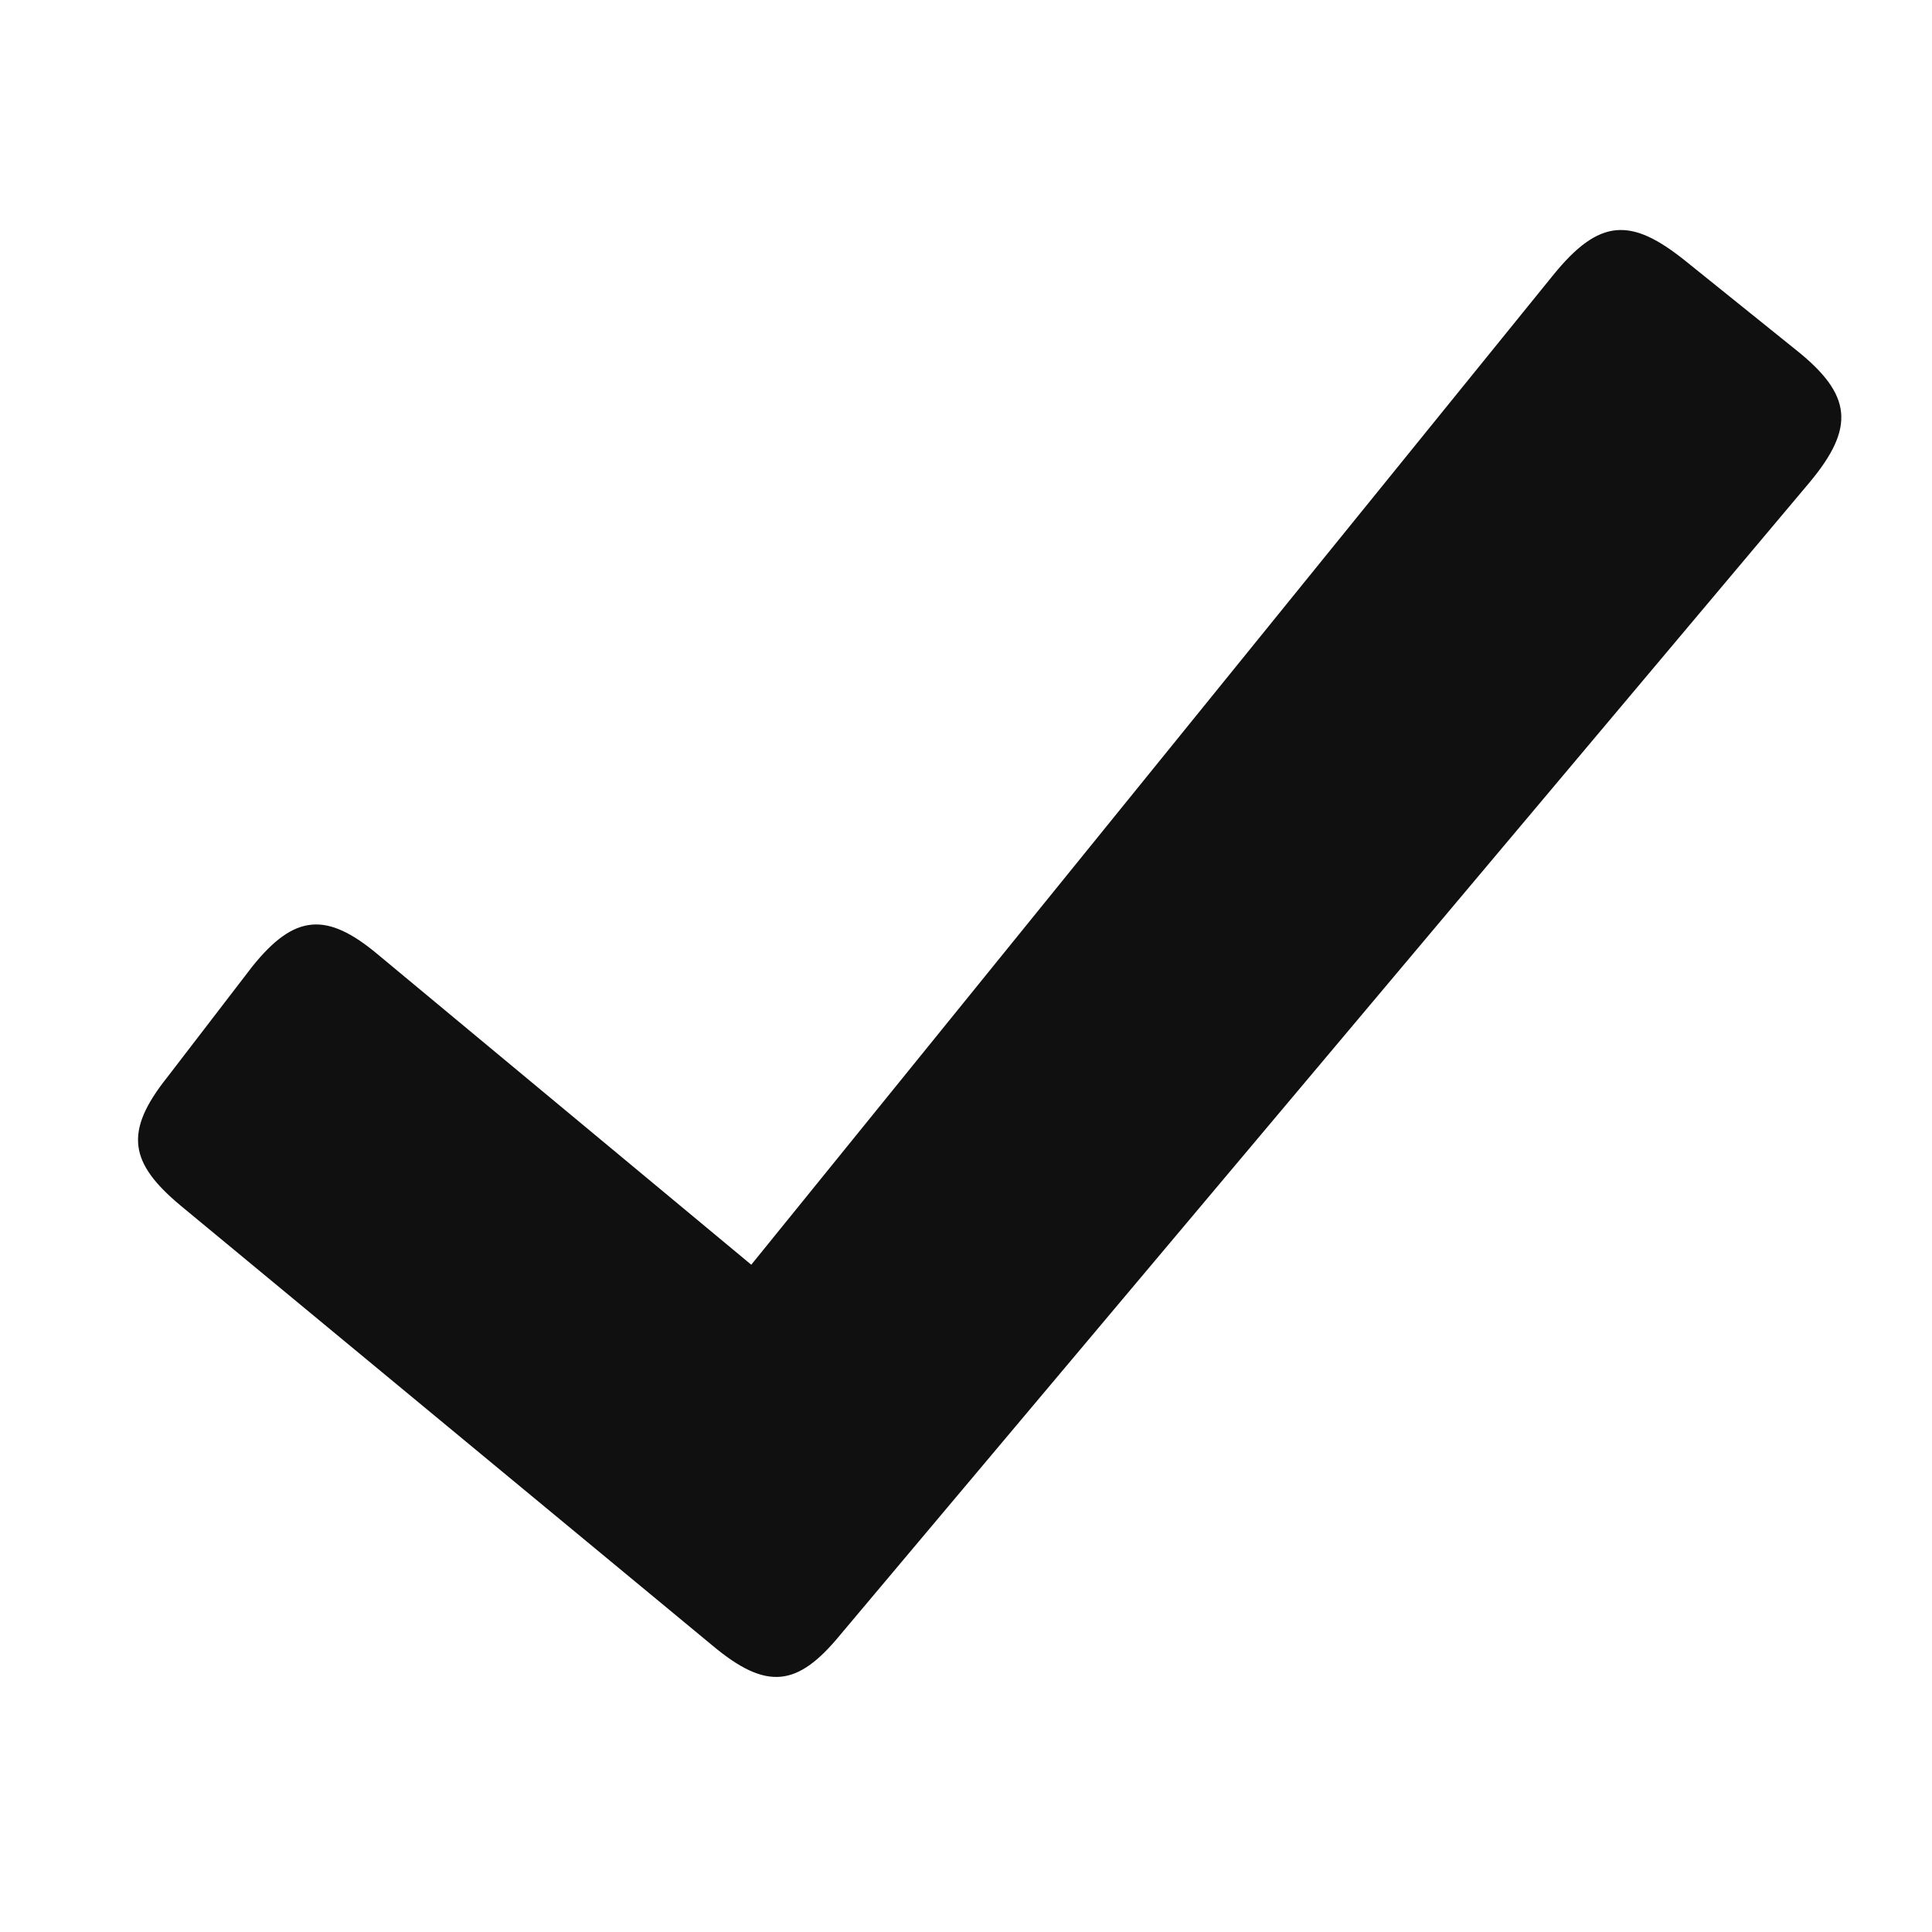
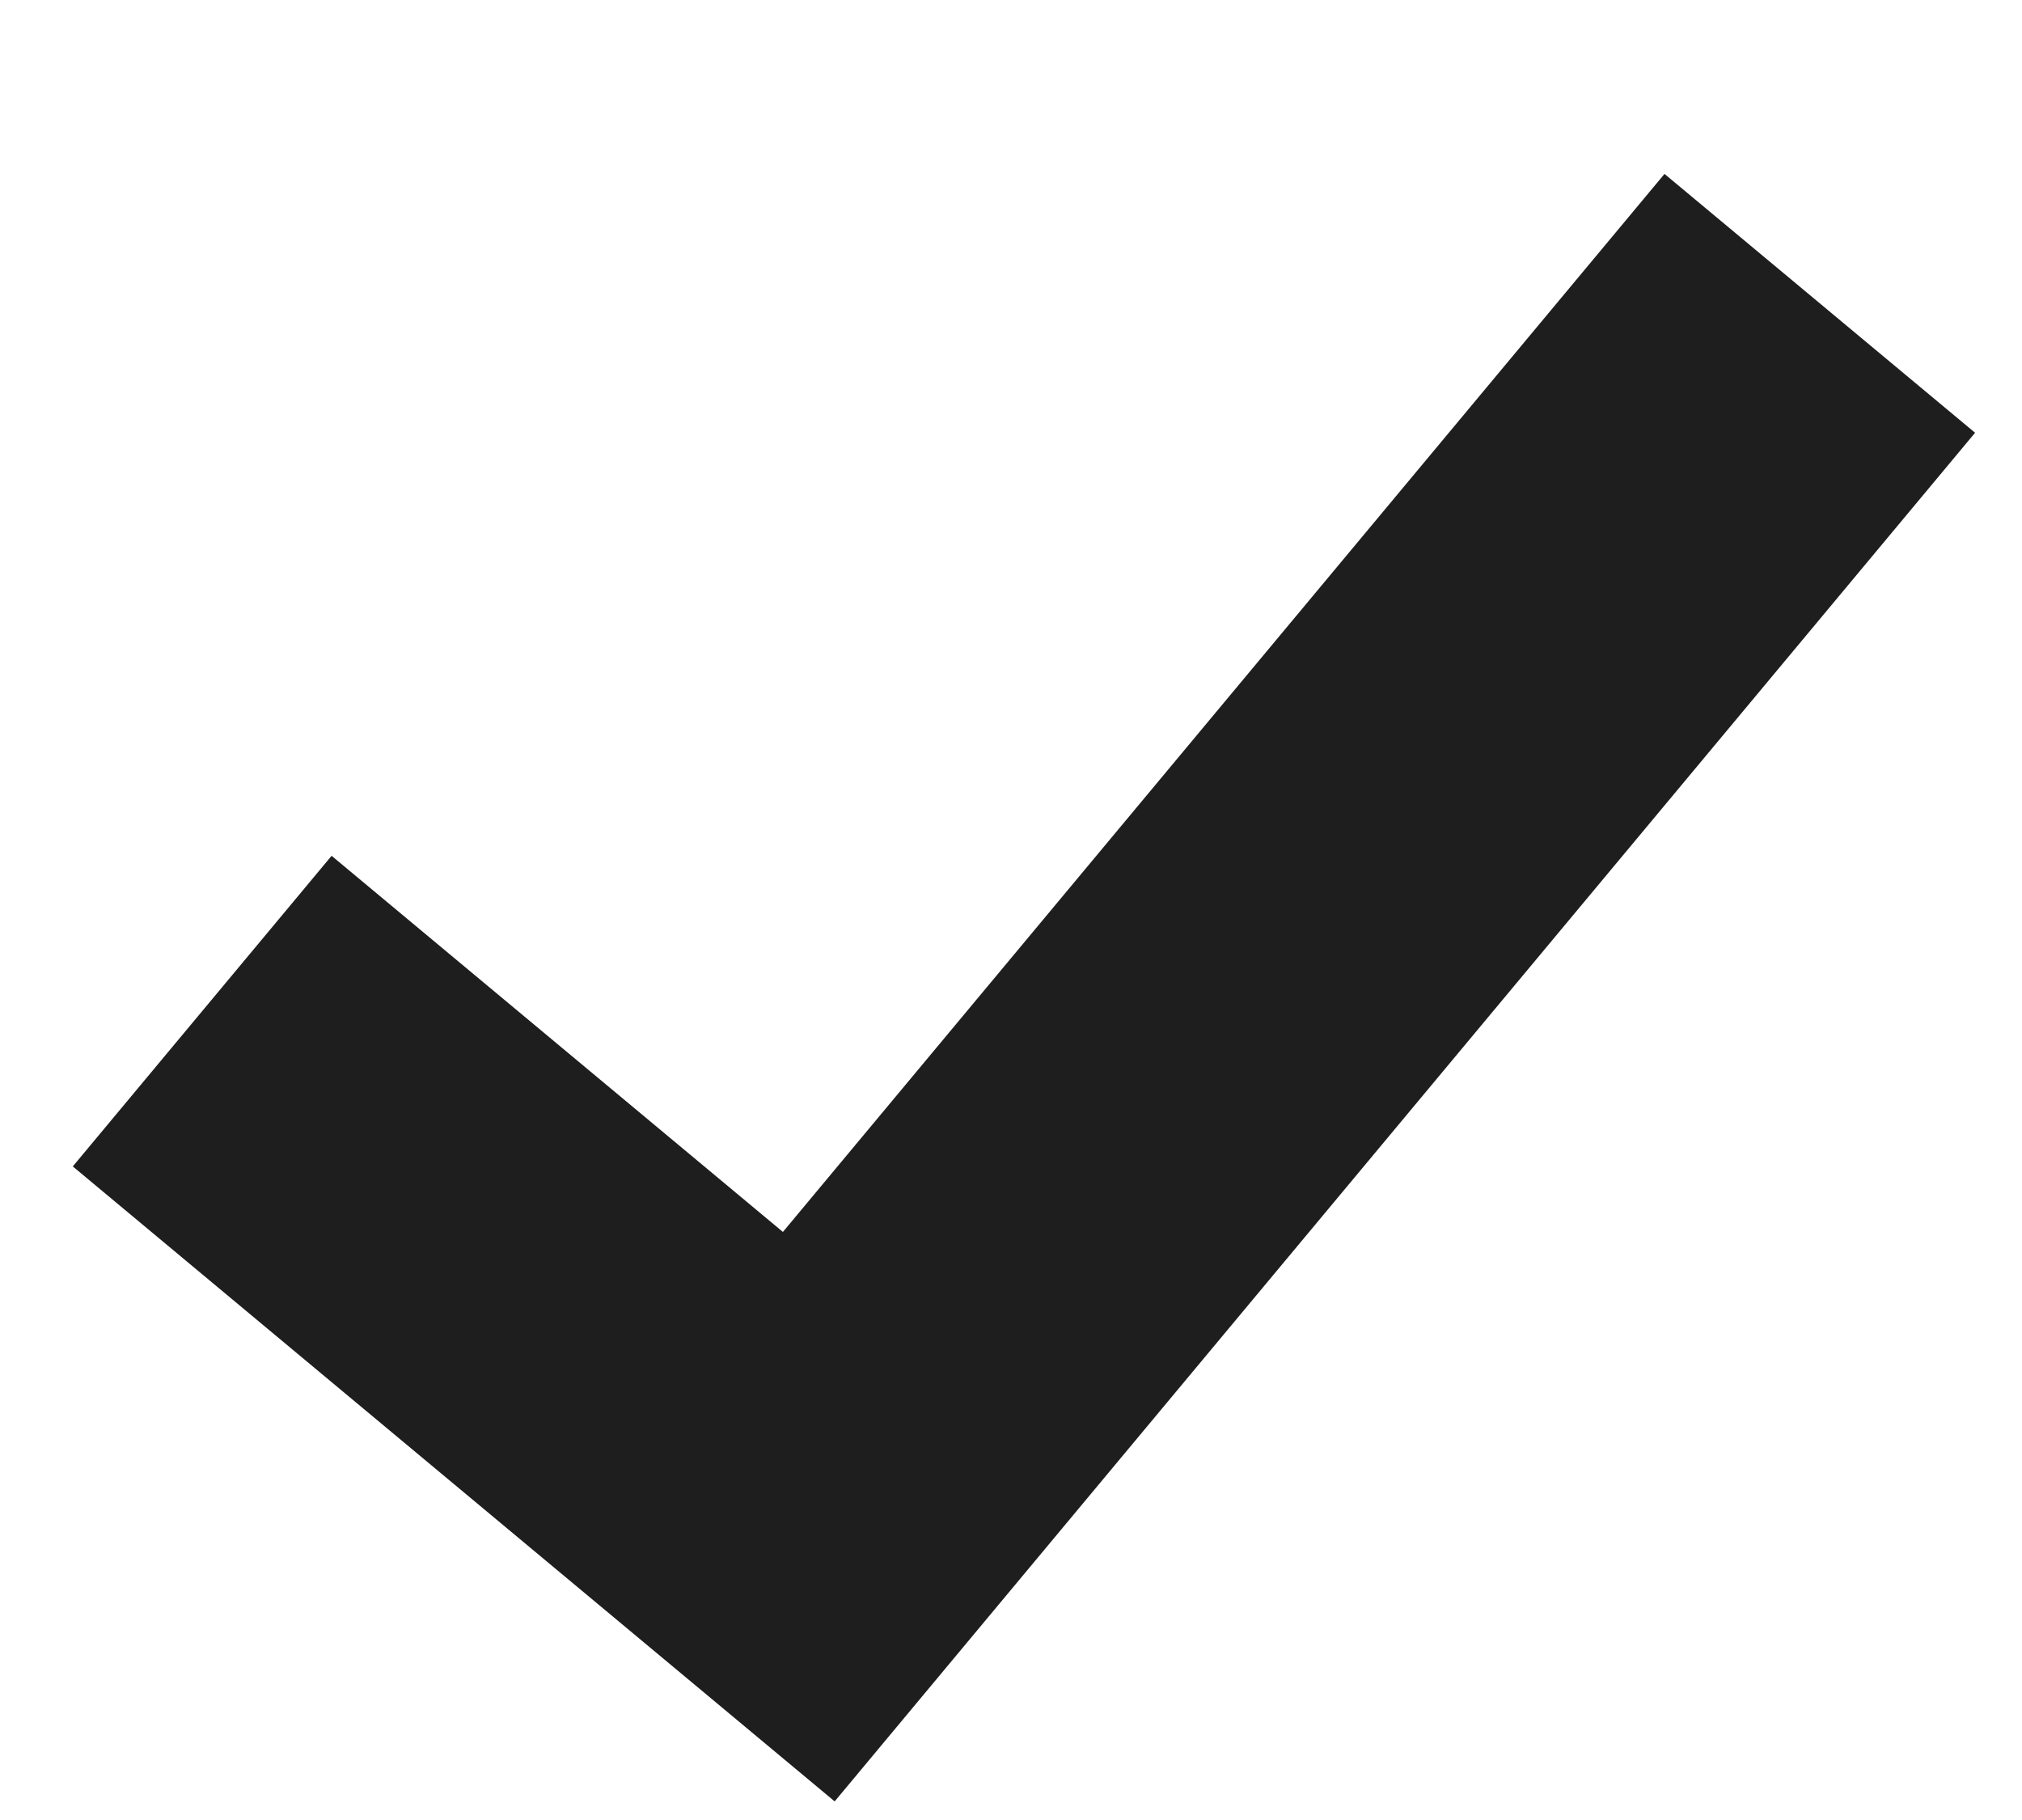
- <svg xmlns="http://www.w3.org/2000/svg" version="1.1" baseProfile="tiny" id="Layer_1" fill="#101010" x="0px" y="0px" width="10px" height="10px" viewBox="0 0 42 42" xml:space="preserve">
-   <path d="M39.04,7.604l-2.398-1.93c-1.182-0.95-1.869-0.939-2.881,0.311L16.332,27.494l-8.111-6.739  c-1.119-0.94-1.819-0.89-2.739,0.26l-1.851,2.41c-0.939,1.182-0.819,1.853,0.291,2.78l11.56,9.562c1.19,1,1.86,0.897,2.78-0.222  l21.079-25.061C40.331,9.294,40.271,8.583,39.04,7.604z" />
+ <svg xmlns="http://www.w3.org/2000/svg" width="10" height="9" viewBox="0 0 10 9" fill="none">
+   <path fill-rule="evenodd" clip-rule="evenodd" d="M9.768 2.14L4.128 8.908L0.36 5.768L1.64 4.232L3.872 6.092L8.232 0.86L9.768 2.14Z" fill="#1E1E1E" />
</svg>
